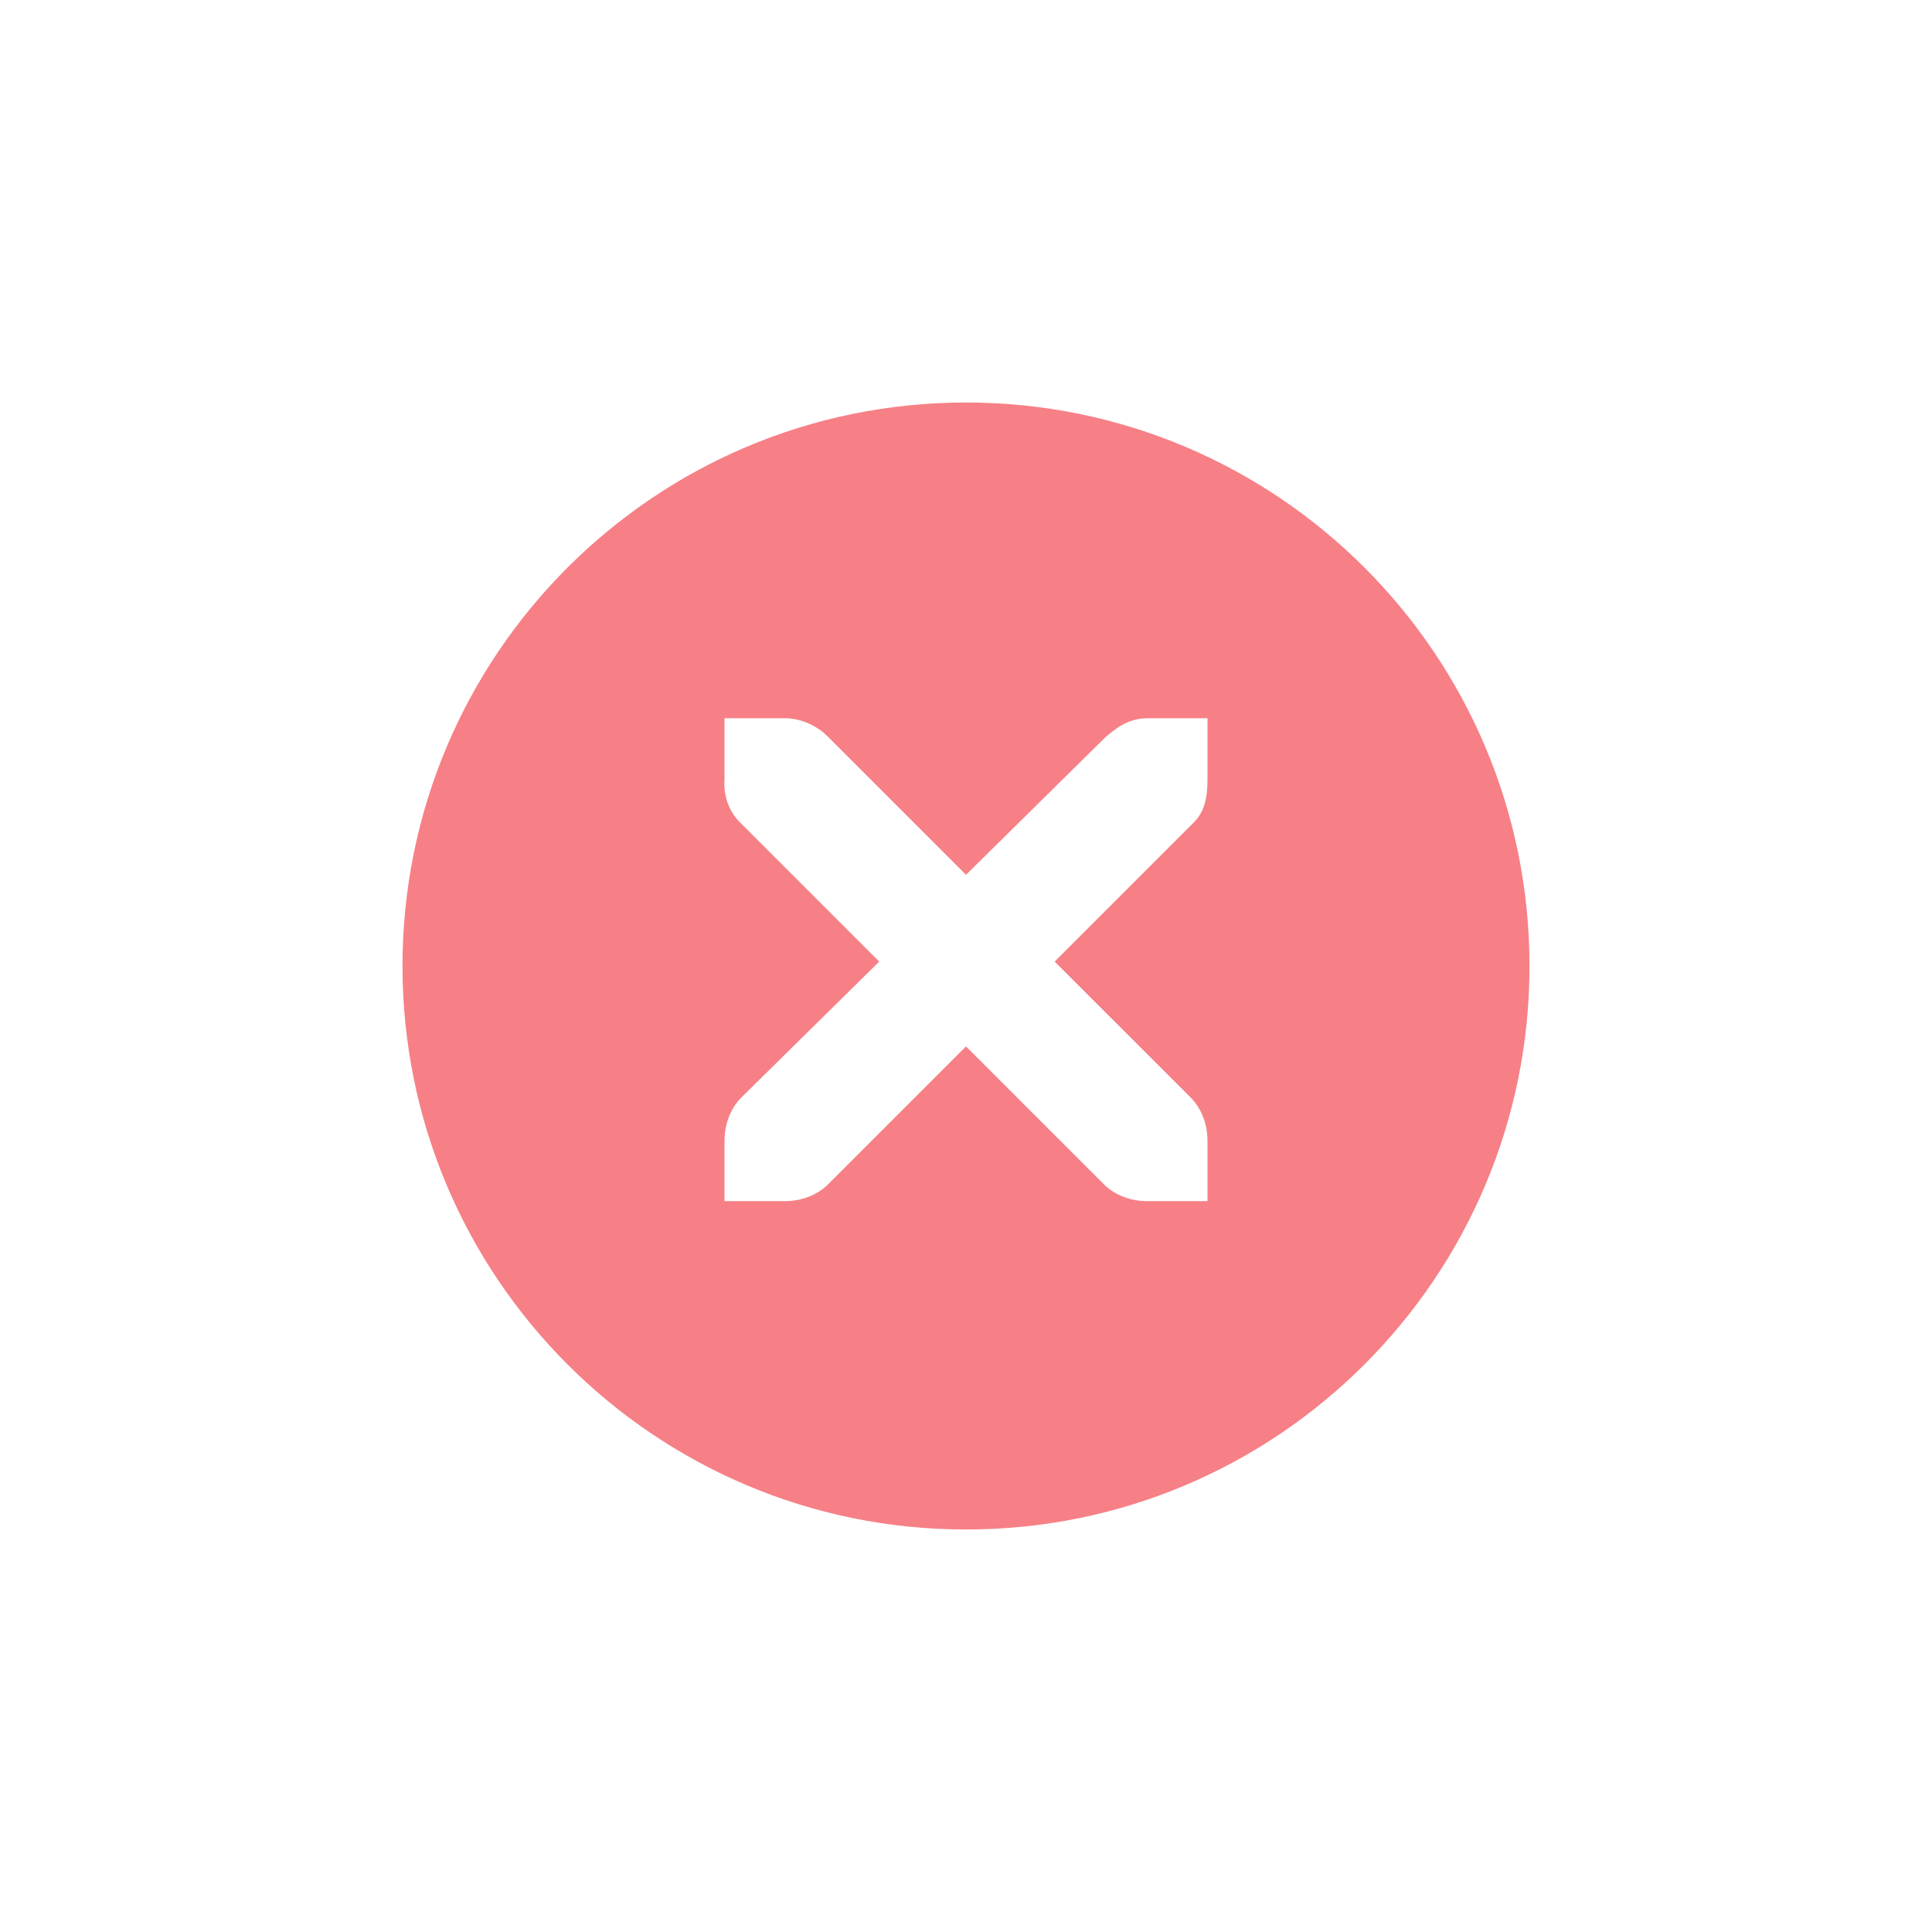
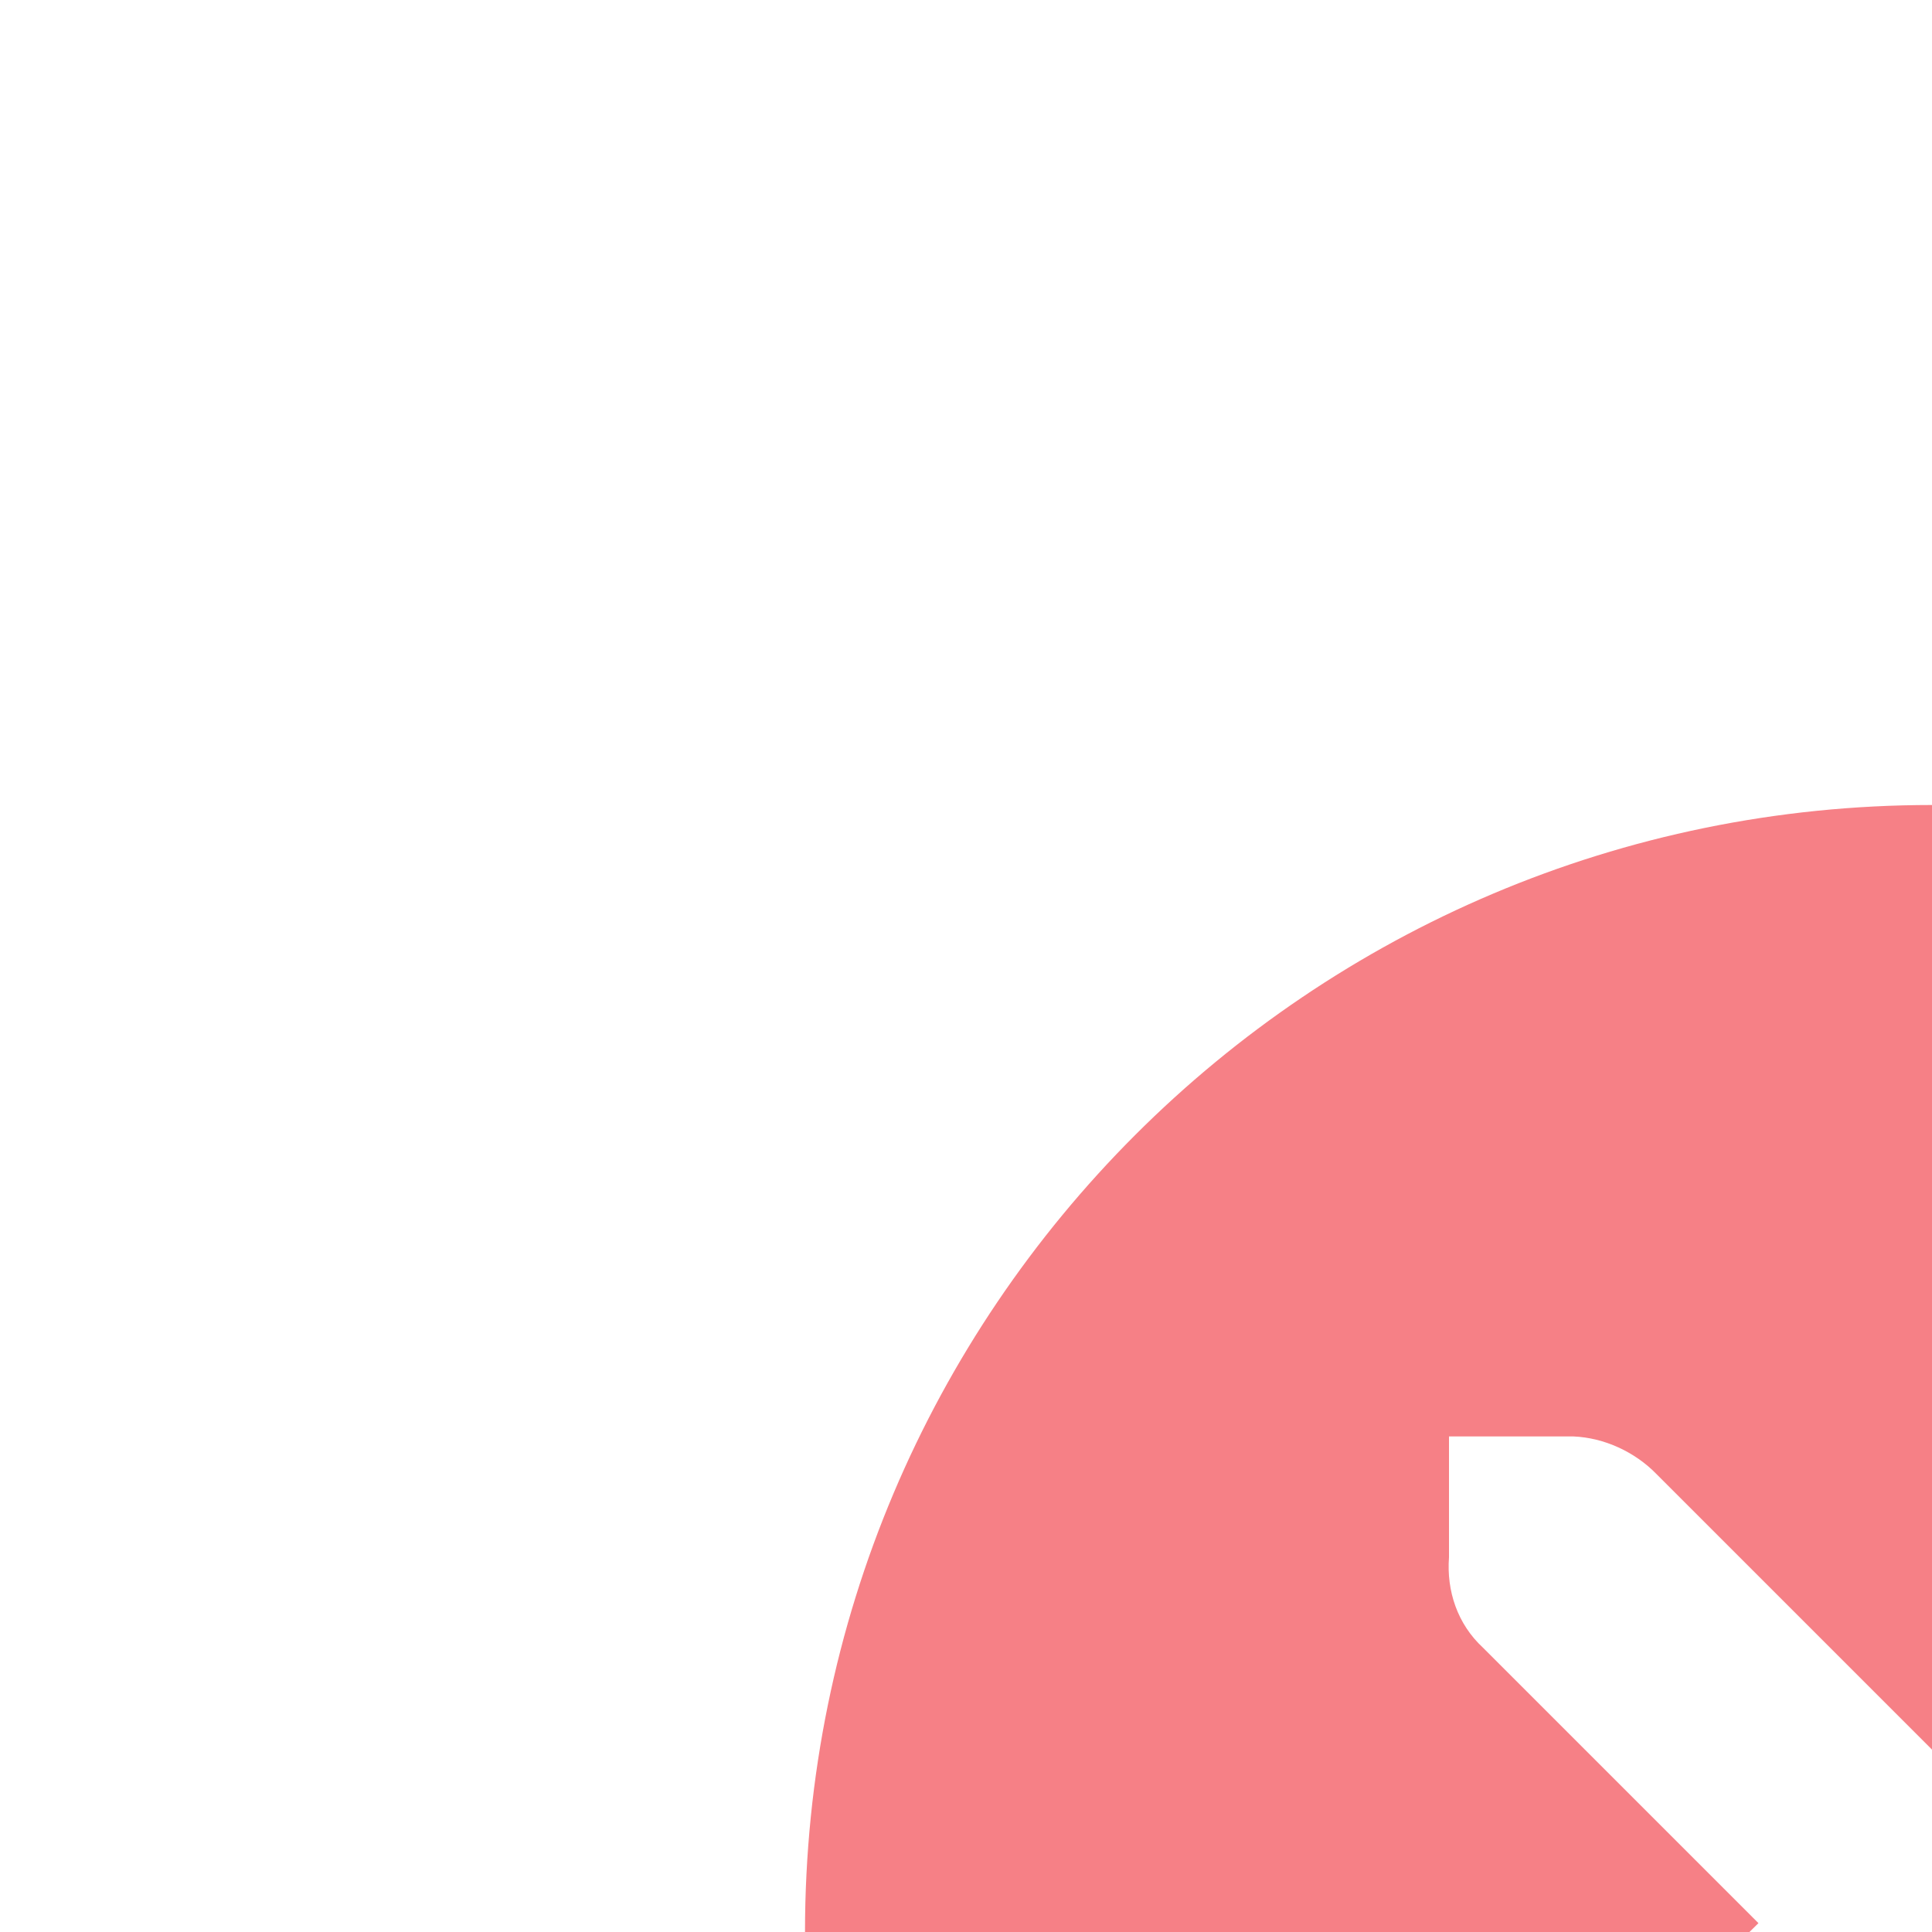
- <svg xmlns="http://www.w3.org/2000/svg" height="24" width="24">
+ <svg xmlns="http://www.w3.org/2000/svg" height="12" width="12">
  <path d="m12 5a7 7 0 0 0 -7 7 7 7 0 0 0 7 7 7 7 0 0 0 7-7 7 7 0 0 0 -7-7zm-3 3.922h.75c.008-0.0.016-0.0.023 0 .191.008.382.096.516.234l1.711 1.711 1.734-1.711c.199-.173.335-.229.516-.234h.75v.75c0 .215-.026.413-.188.562l-1.711 1.711 1.688 1.687c.141.141.211.34.211.539v.75h-.75c-.199-0-.398-.07-.539-.211l-1.711-1.711-1.711 1.711c-.141.141-.34.211-.539.211h-.75v-.75c0-.199.07-.398.211-.539l1.711-1.687-1.711-1.711c-.158-.146-.227-.352-.211-.562z" fill="#f68086" />
</svg>
